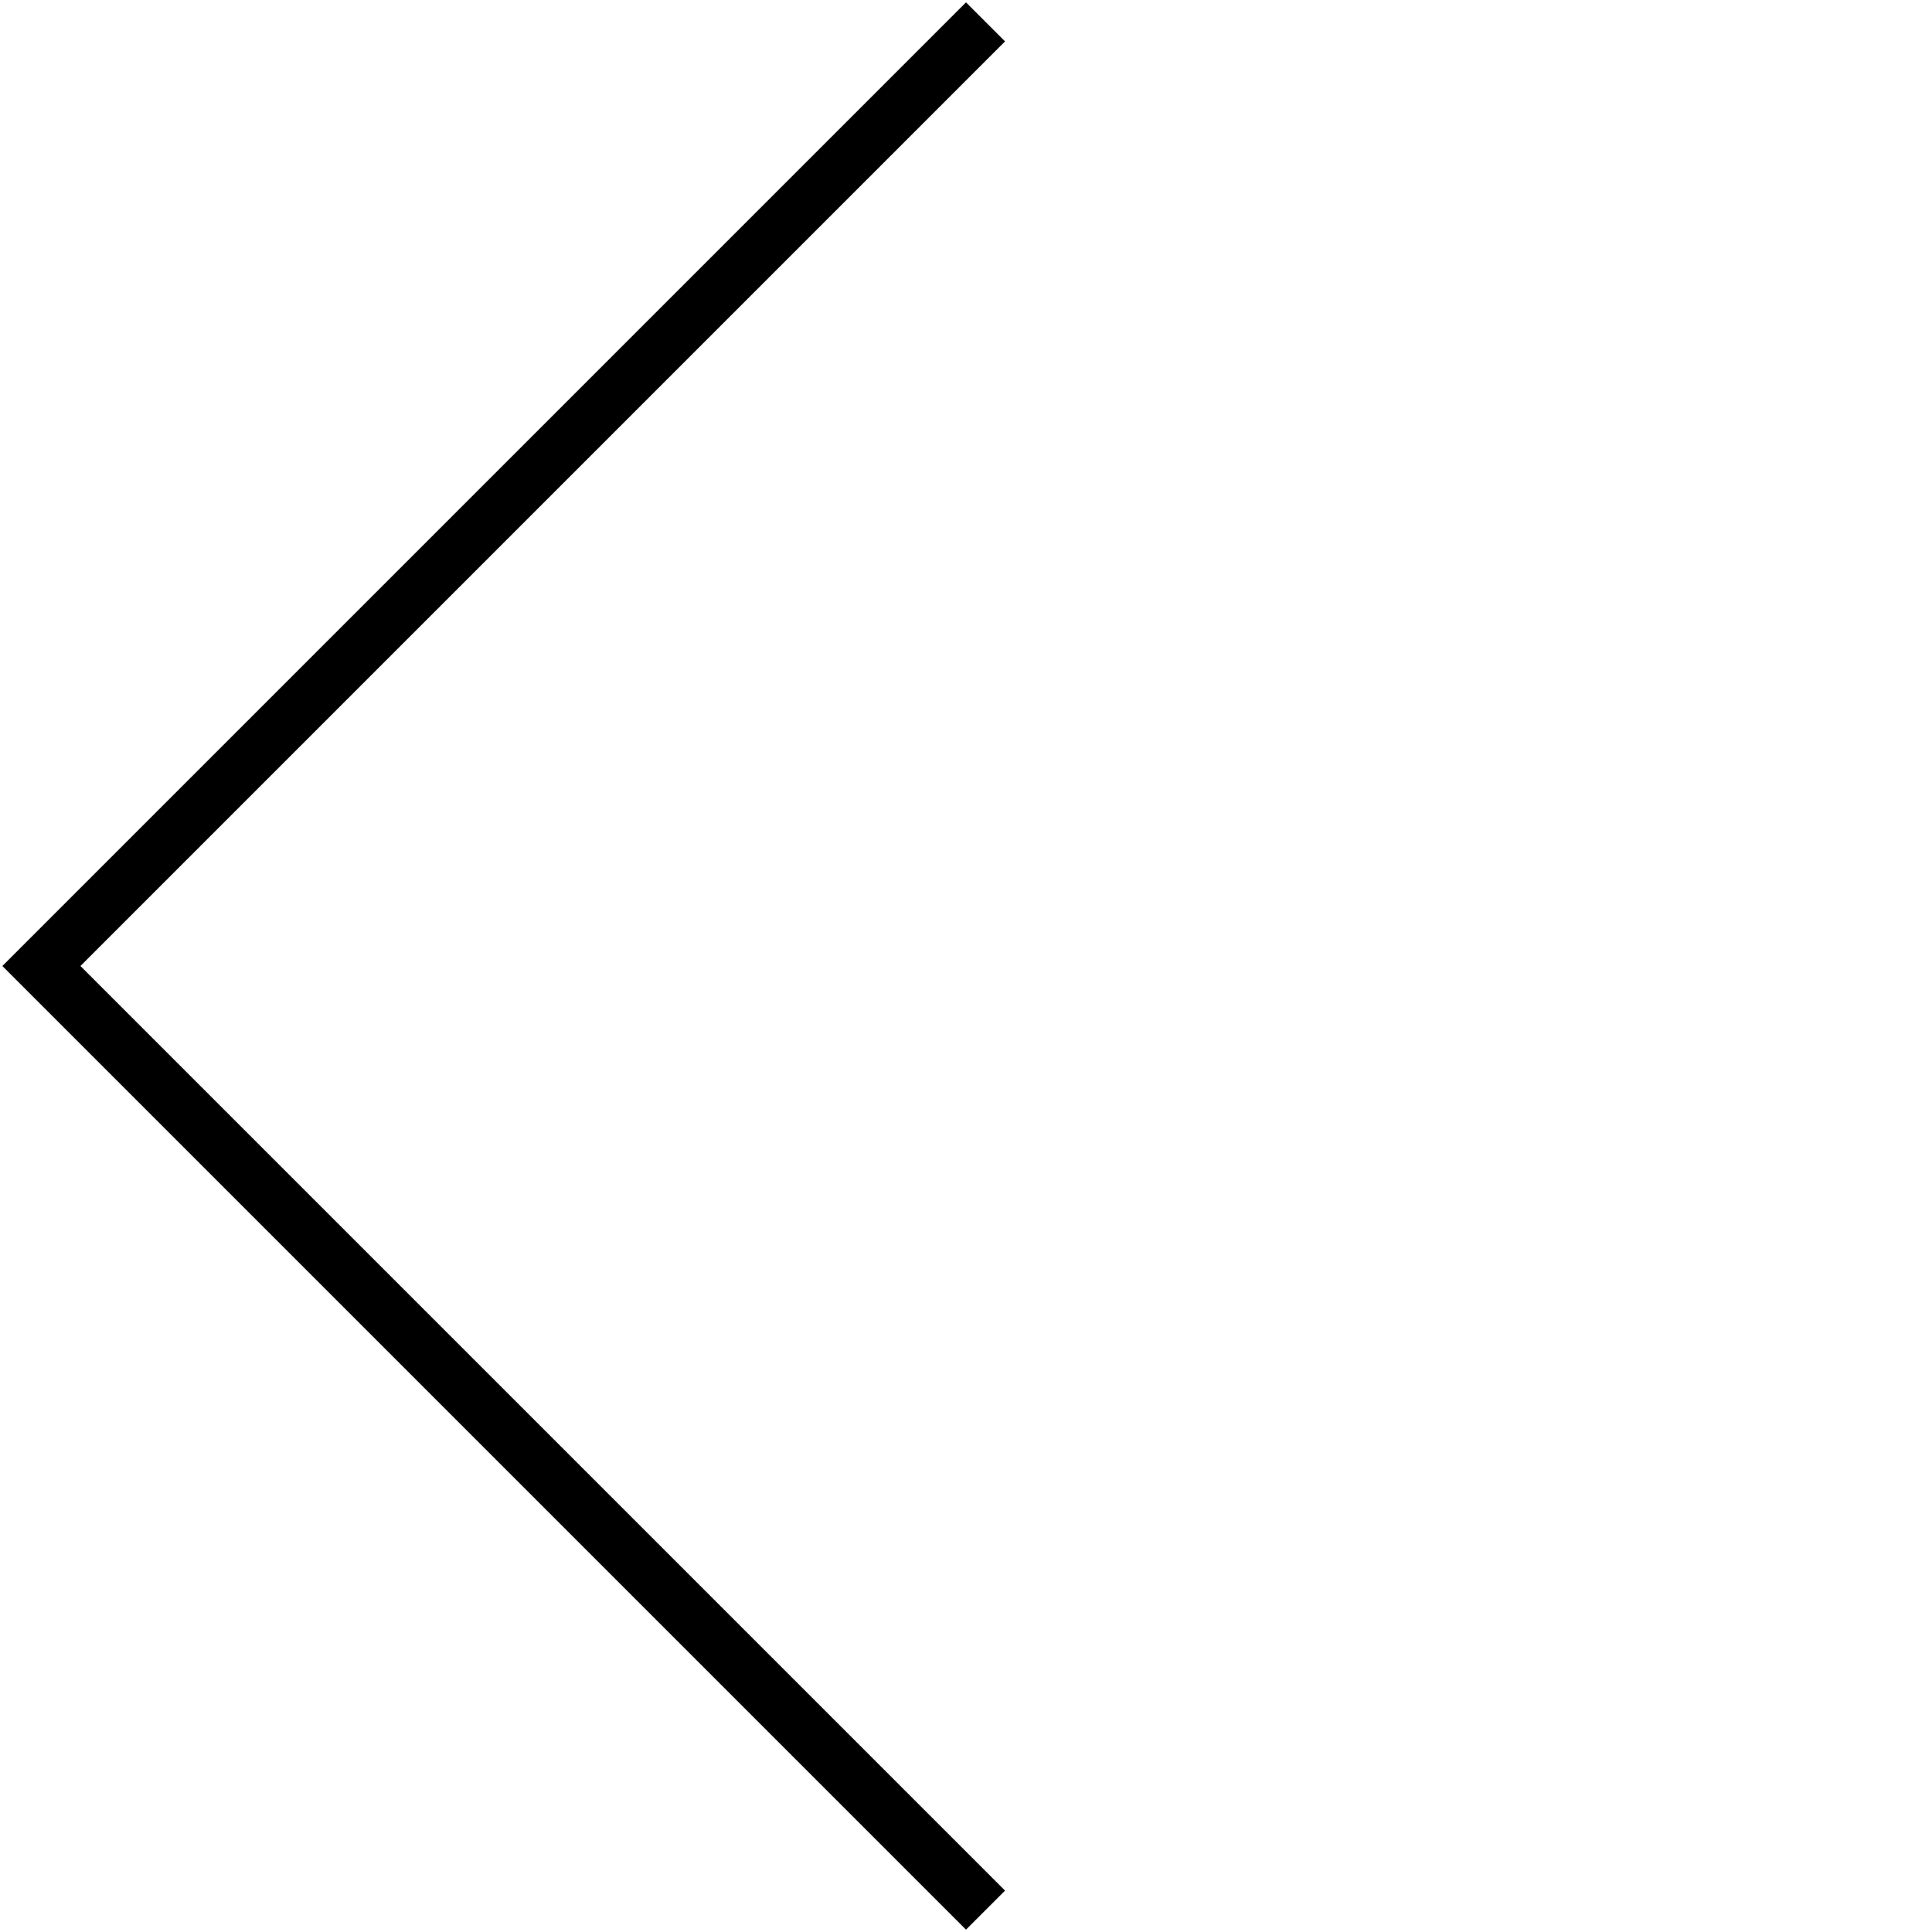
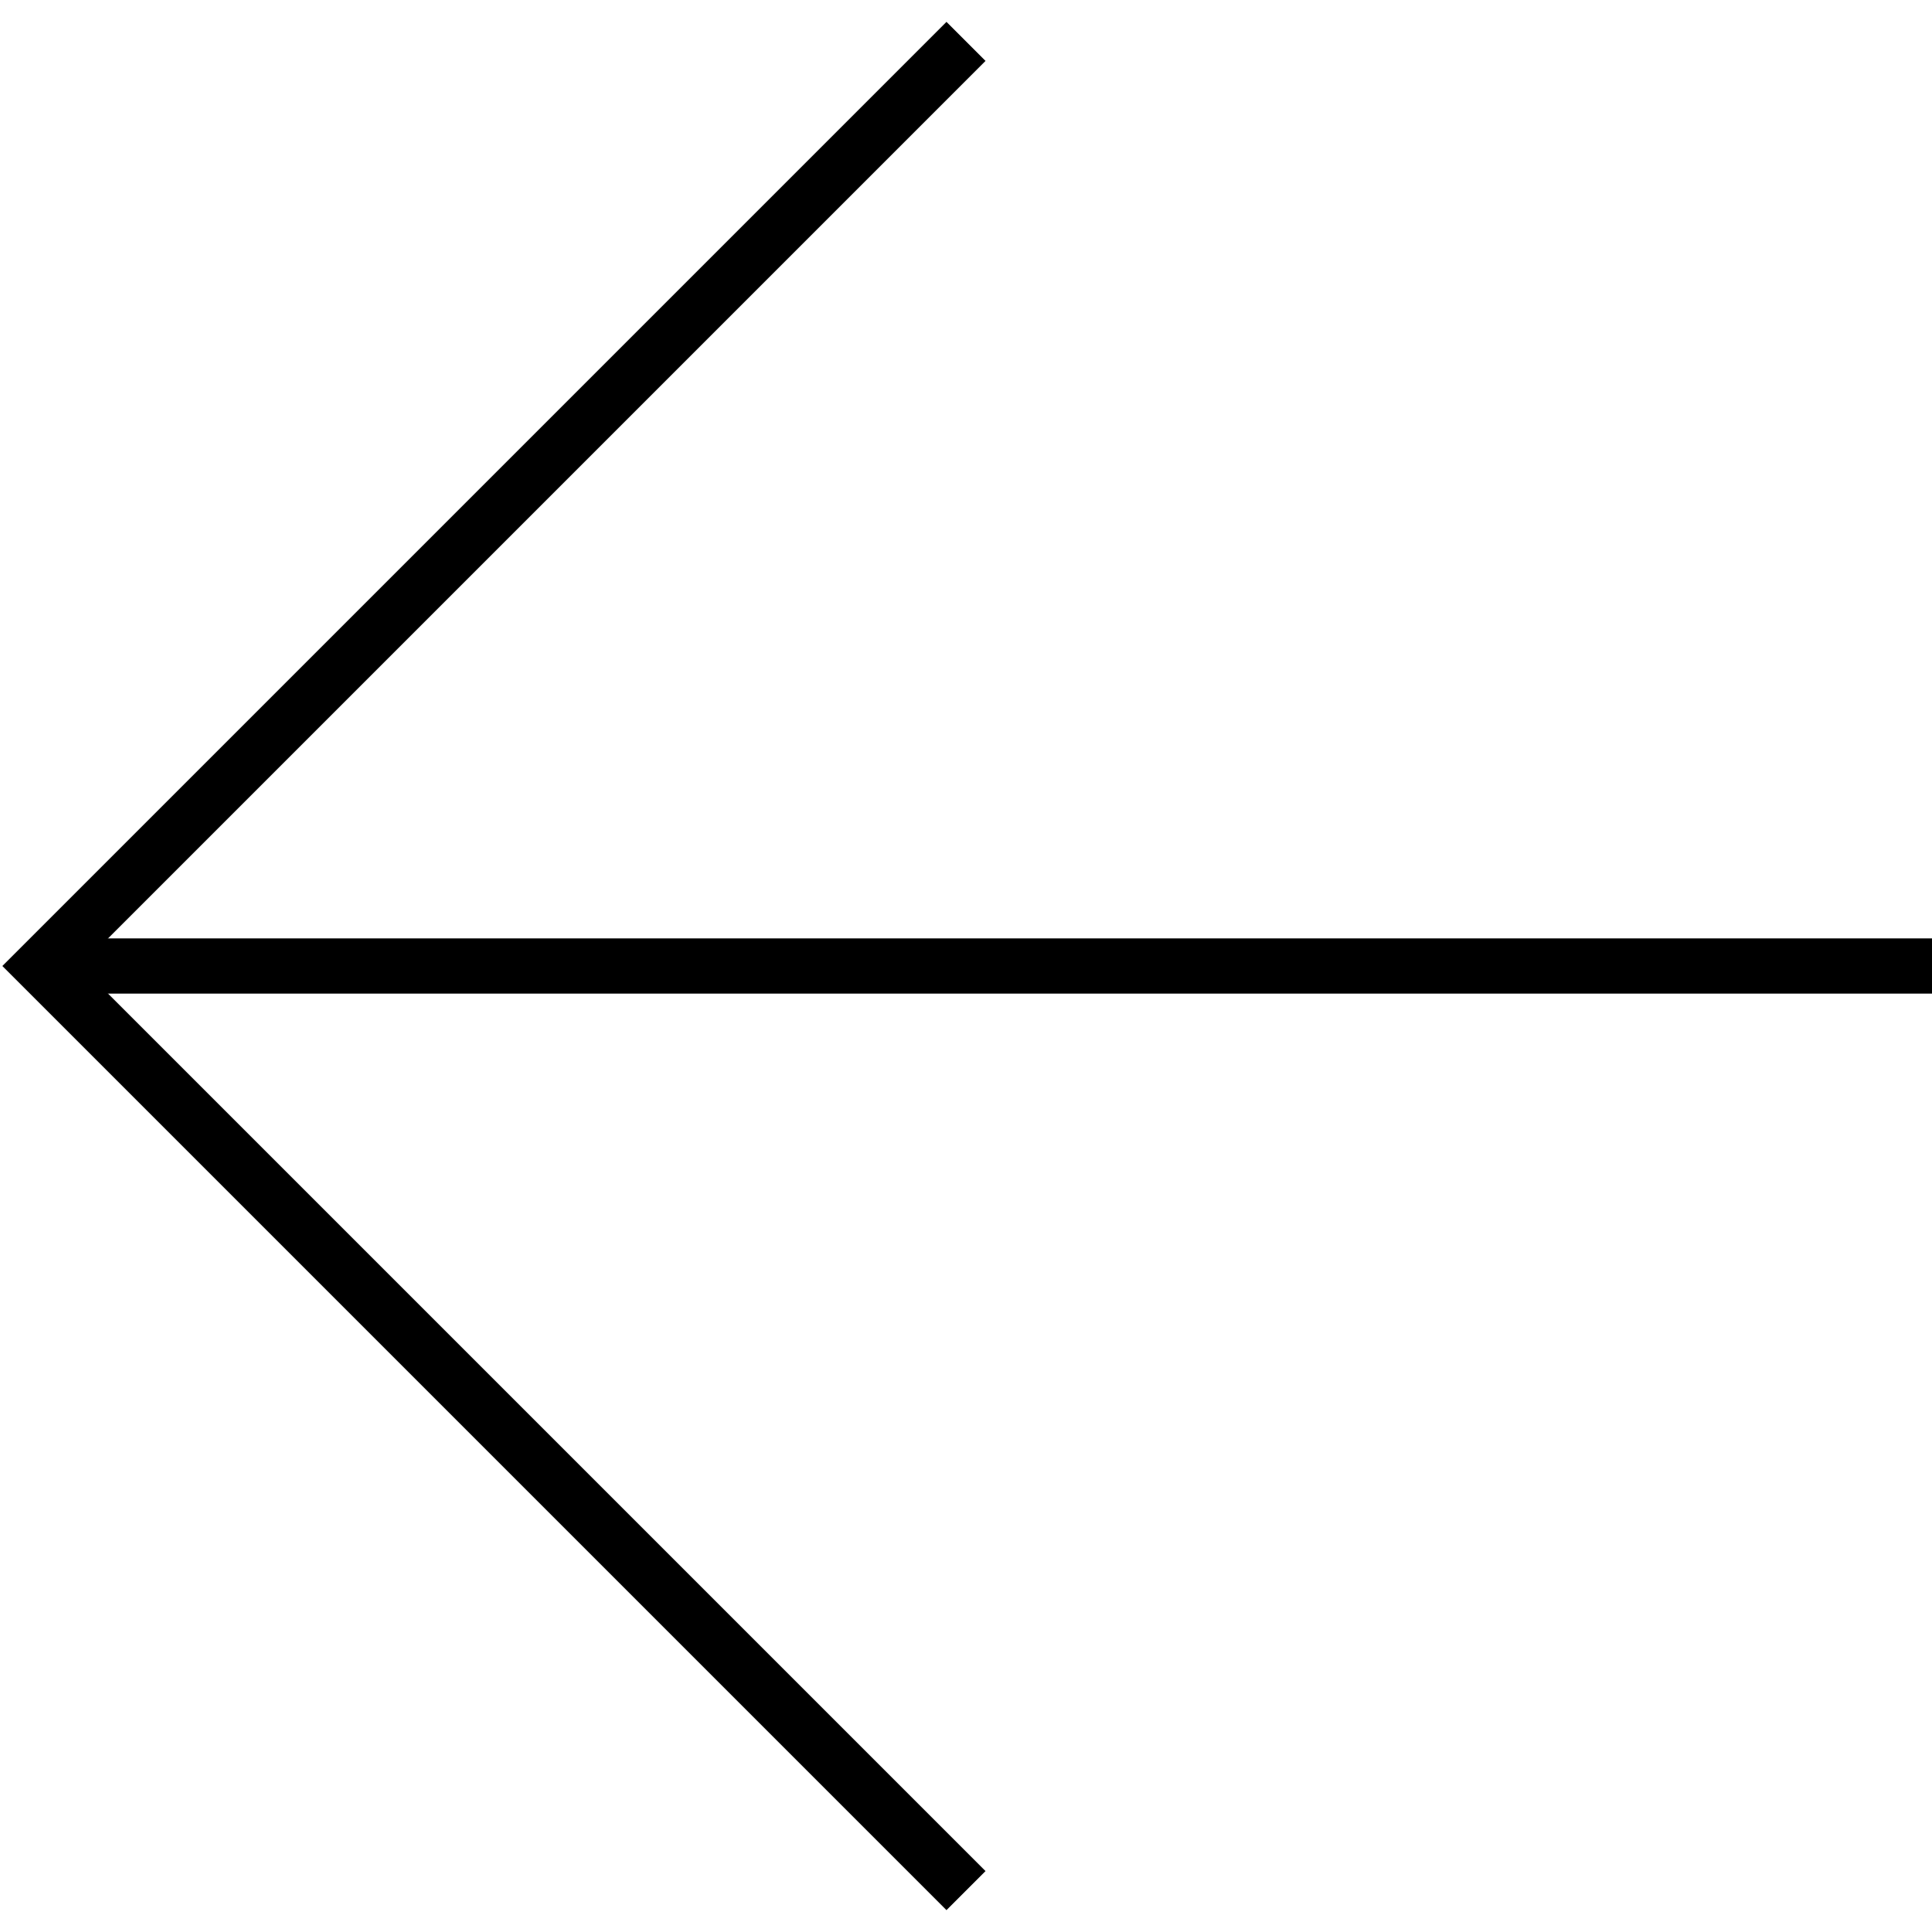
<svg xmlns="http://www.w3.org/2000/svg" width="35px" height="35px" viewBox="0 0 35 35" version="1.1">
  <defs />
-   <g id="Page-1" stroke="none" stroke-width="1" fill="none" fill-rule="evenodd" stroke-linecap="square">
-     <g id="Artboard-2" stroke="#000000">
-       <polyline vector-effect="non-scaling-stroke" id="arrow-left" transform="translate(9.125, 17.5) scale(-1, 1) translate(-9.125, -17.5) " points="0.75 0.75 17.5 17.5 0.75 34.25" />
+   <g id="Page-1" stroke="none" stroke-width="1" fill="none" fill-rule="evenodd">
+     <g id="arrow-left" stroke="#000000">
+       <polyline vector-effect="non-scaling-stroke" transform="translate(9.125, 17.5) scale(-1, 1) translate(-9.125, -17.5) " points="0.75 0.75 17.5 17.5 0.75 34.25" />
+       <path vector-effect="non-scaling-stroke" d="M1.5,17.5 L34.5,17.5" id="Line" stroke-linecap="square" />
    </g>
  </g>
</svg>
